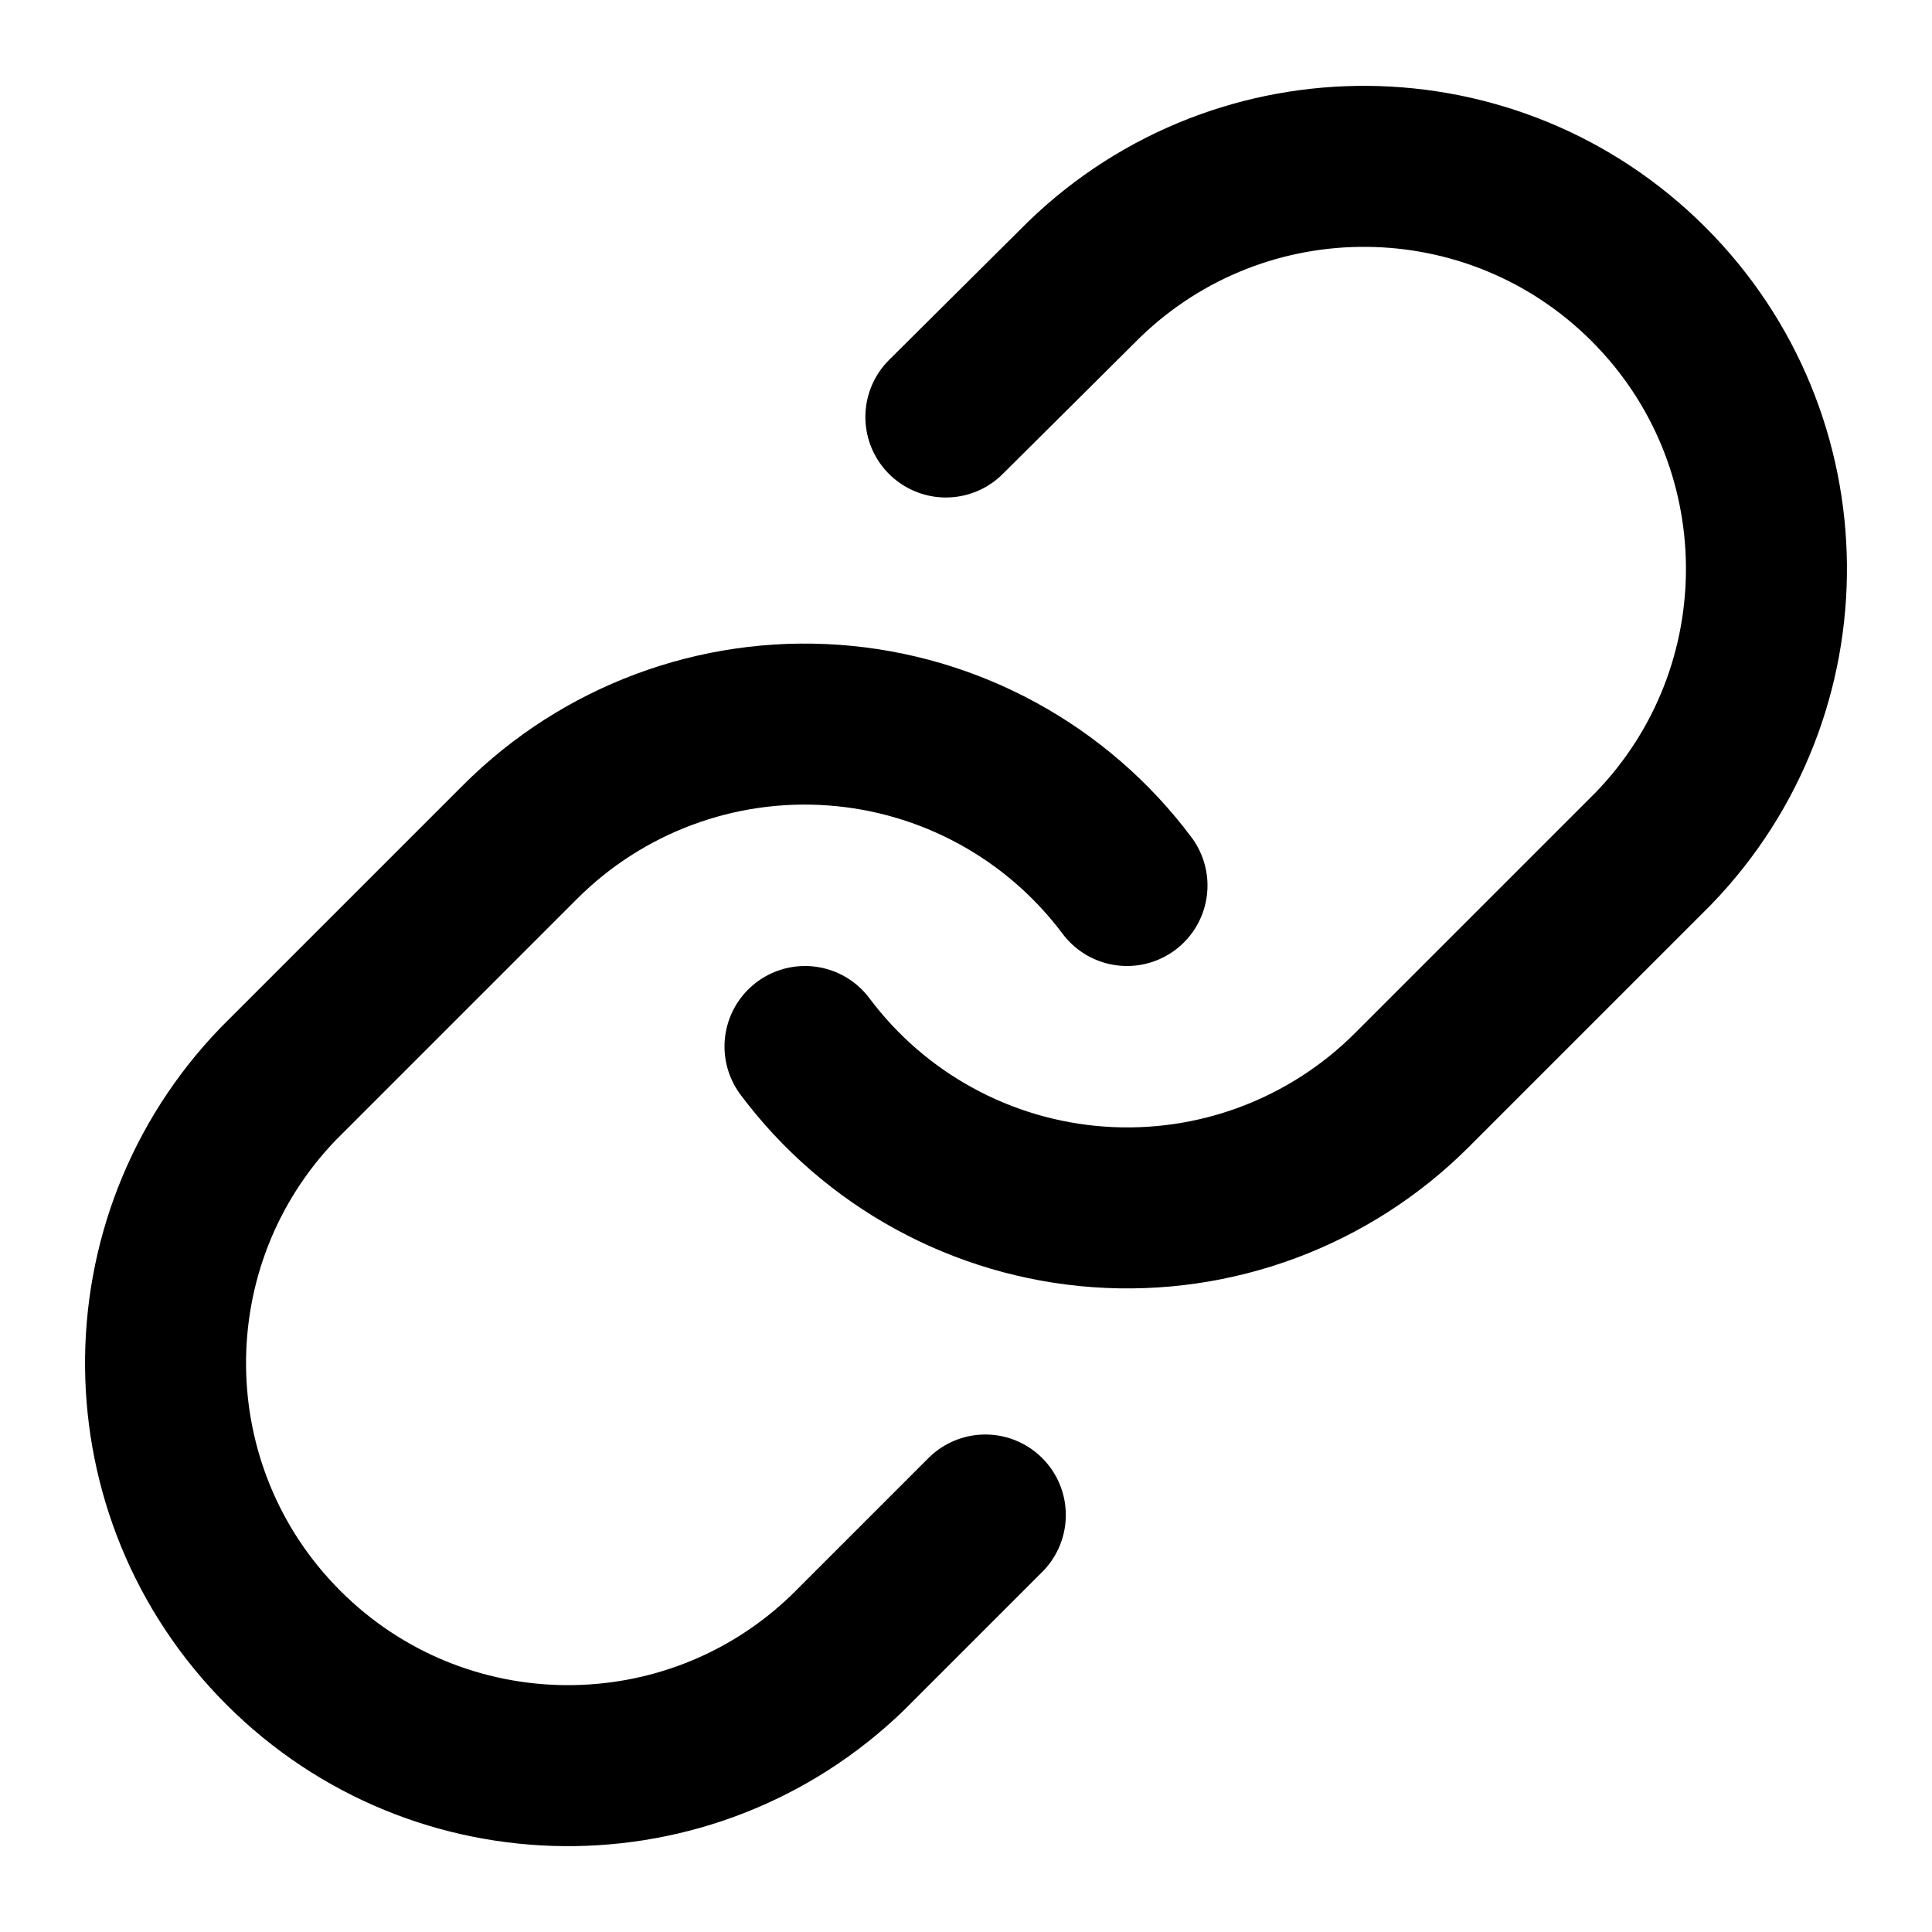
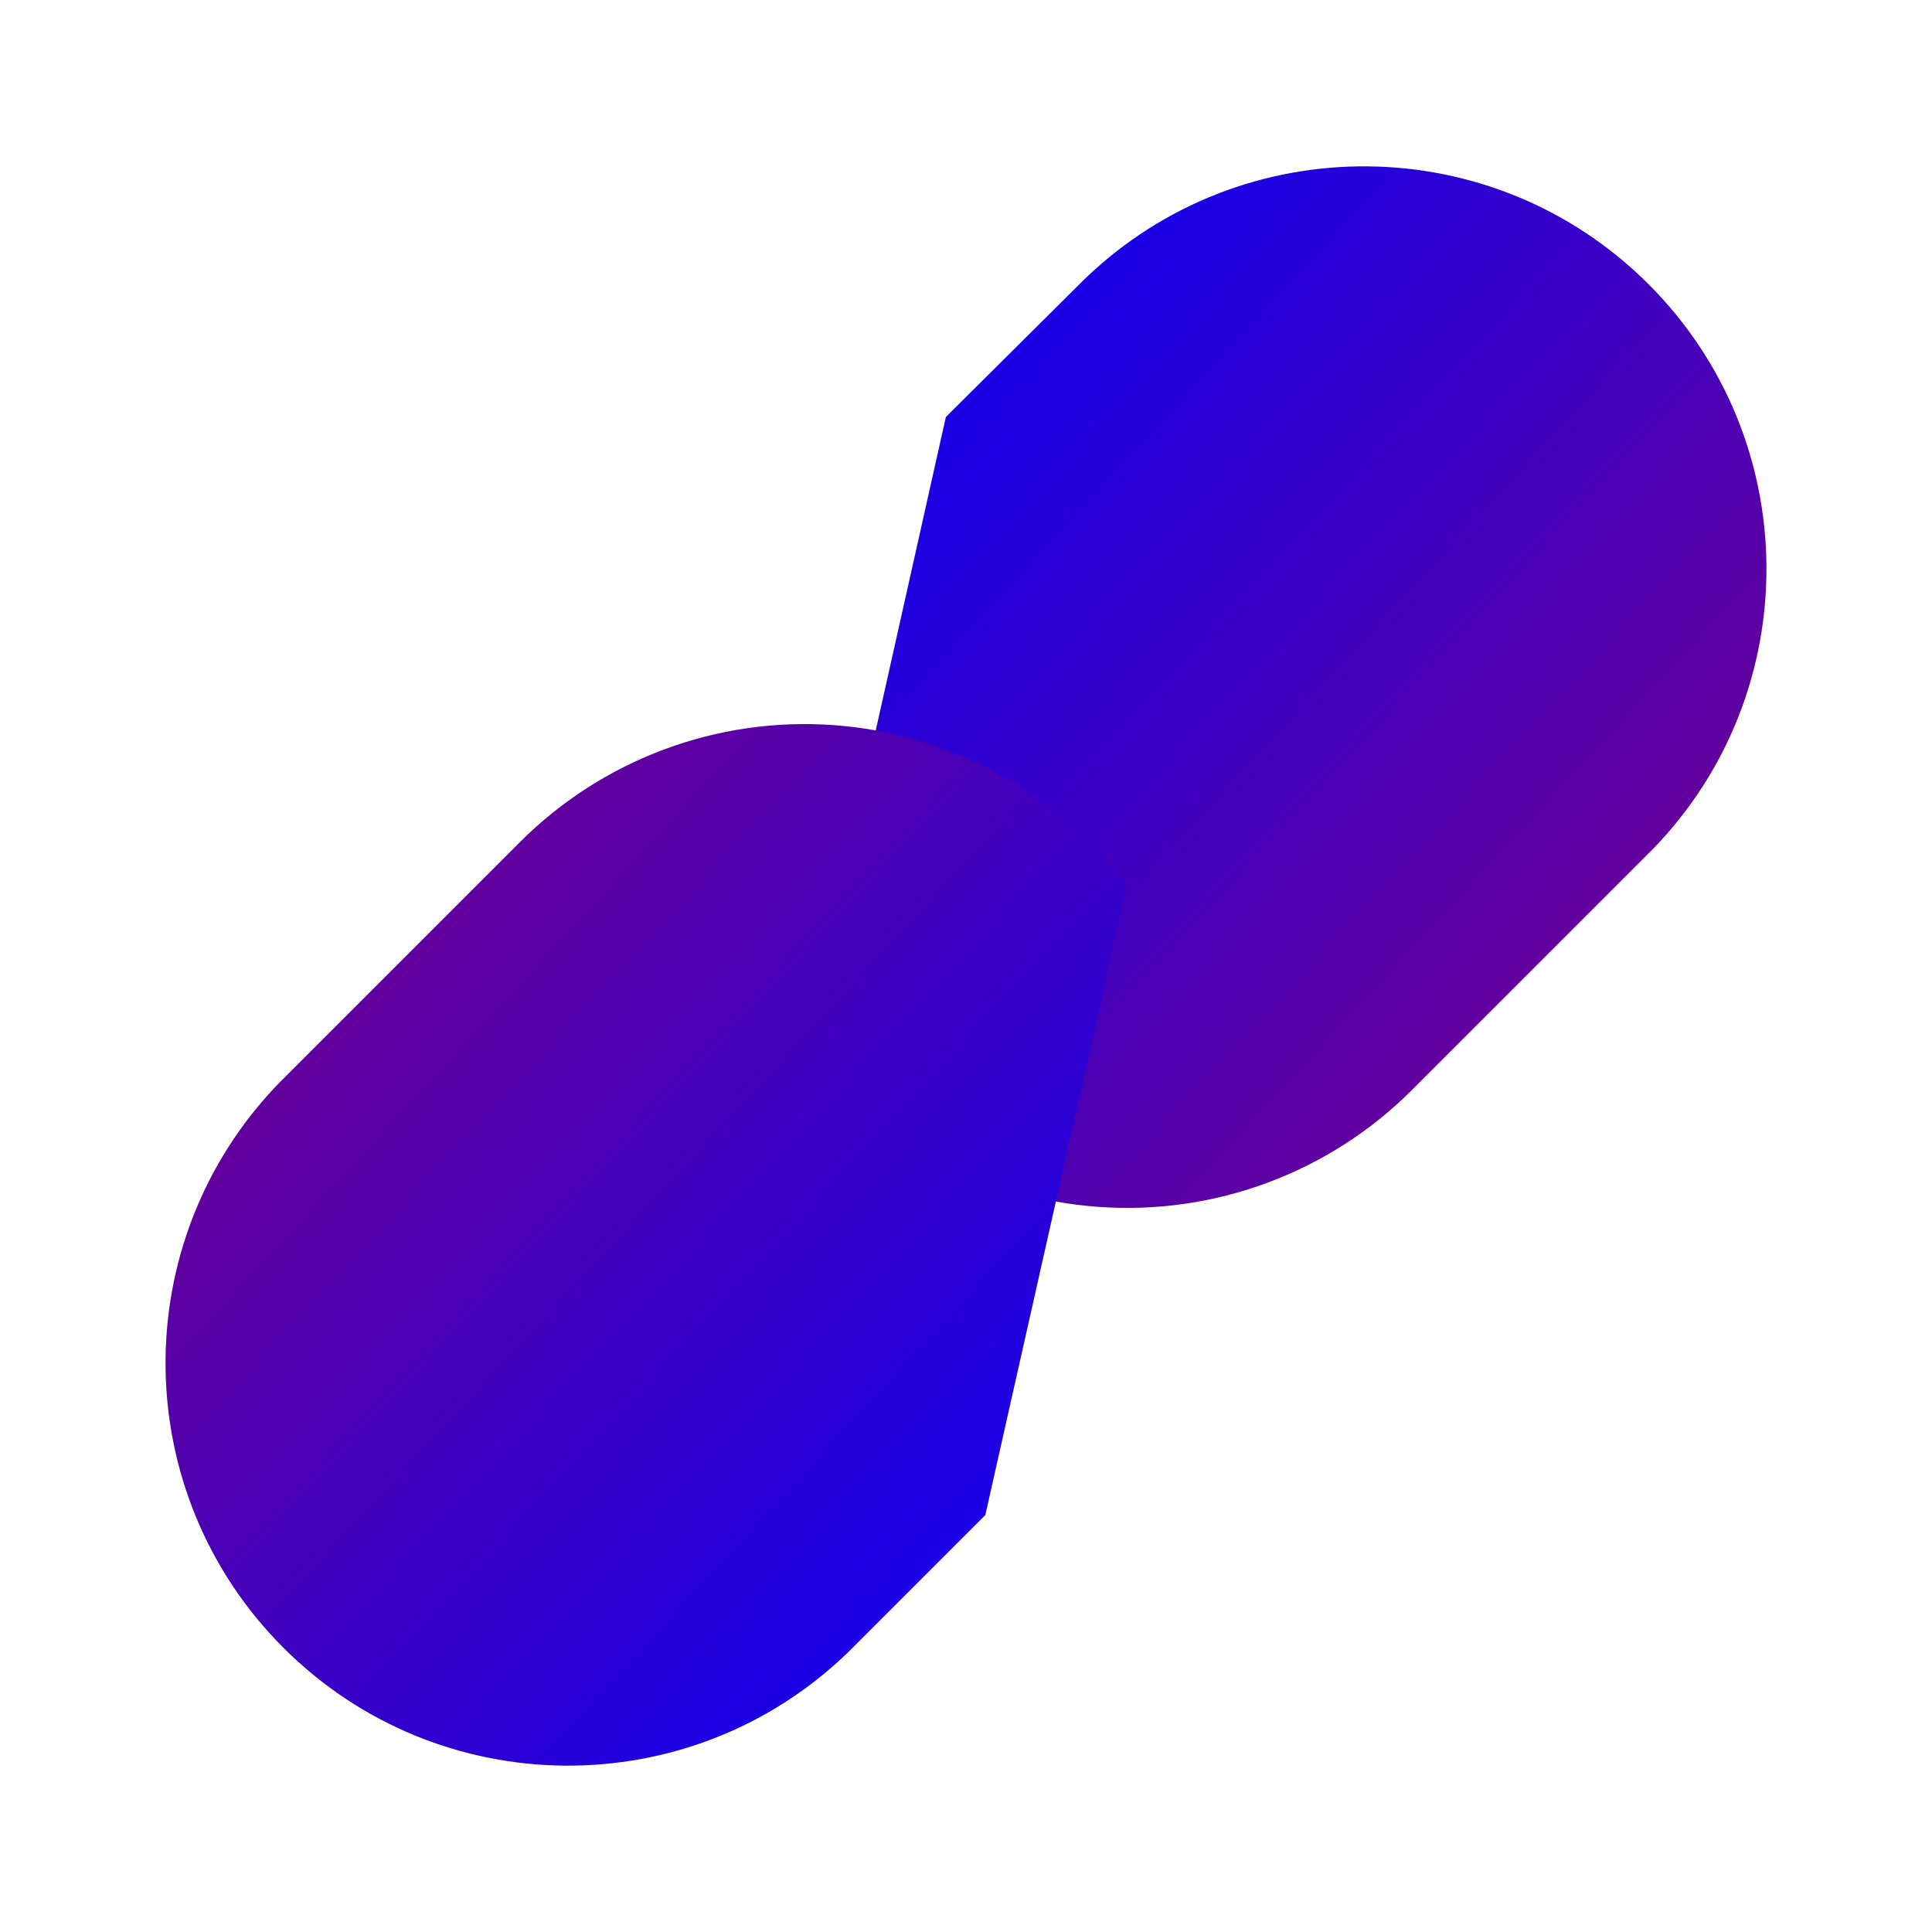
- <svg xmlns="http://www.w3.org/2000/svg" width="24" height="24" viewBox="0 0 24 24" fill="none" stroke="currentColor" stroke-width="2" stroke-linecap="round" stroke-linejoin="round">
-   <path d="M10 13a5 5 0 0 0 7.54.54l3-3a5 5 0 0 0-7.07-7.07l-1.72 1.71" />
-   <path d="M14 11a5 5 0 0 0-7.54-.54l-3 3a5 5 0 0 0 7.07 7.07l1.71-1.71" />
+ <svg xmlns="http://www.w3.org/2000/svg" width="24" height="24" viewBox="0 0 24 24" fill="none" stroke-width="2" stroke-linecap="round" stroke-linejoin="round">
+   <defs>
+     <linearGradient id="gradient1" x1="0%" y1="0%" x2="100%" y2="100%">
+       <stop offset="0%" style="stop-color:blue; stop-opacity:1" />
+       <stop offset="100%" style="stop-color:purple; stop-opacity:1" />
+     </linearGradient>
+     <linearGradient id="gradient2" x1="0%" y1="0%" x2="100%" y2="100%">
+       <stop offset="0%" style="stop-color:purple; stop-opacity:1" />
+       <stop offset="100%" style="stop-color:blue; stop-opacity:1" />
+     </linearGradient>
+   </defs>
+   <path d="M10 13a5 5 0 0 0 7.54.54l3-3a5 5 0 0 0-7.07-7.07l-1.72 1.71" fill="url(#gradient1)" stroke="none" />
+   <path d="M14 11a5 5 0 0 0-7.54-.54l-3 3a5 5 0 0 0 7.07 7.07l1.71-1.71" fill="url(#gradient2)" stroke="none" />
</svg>
